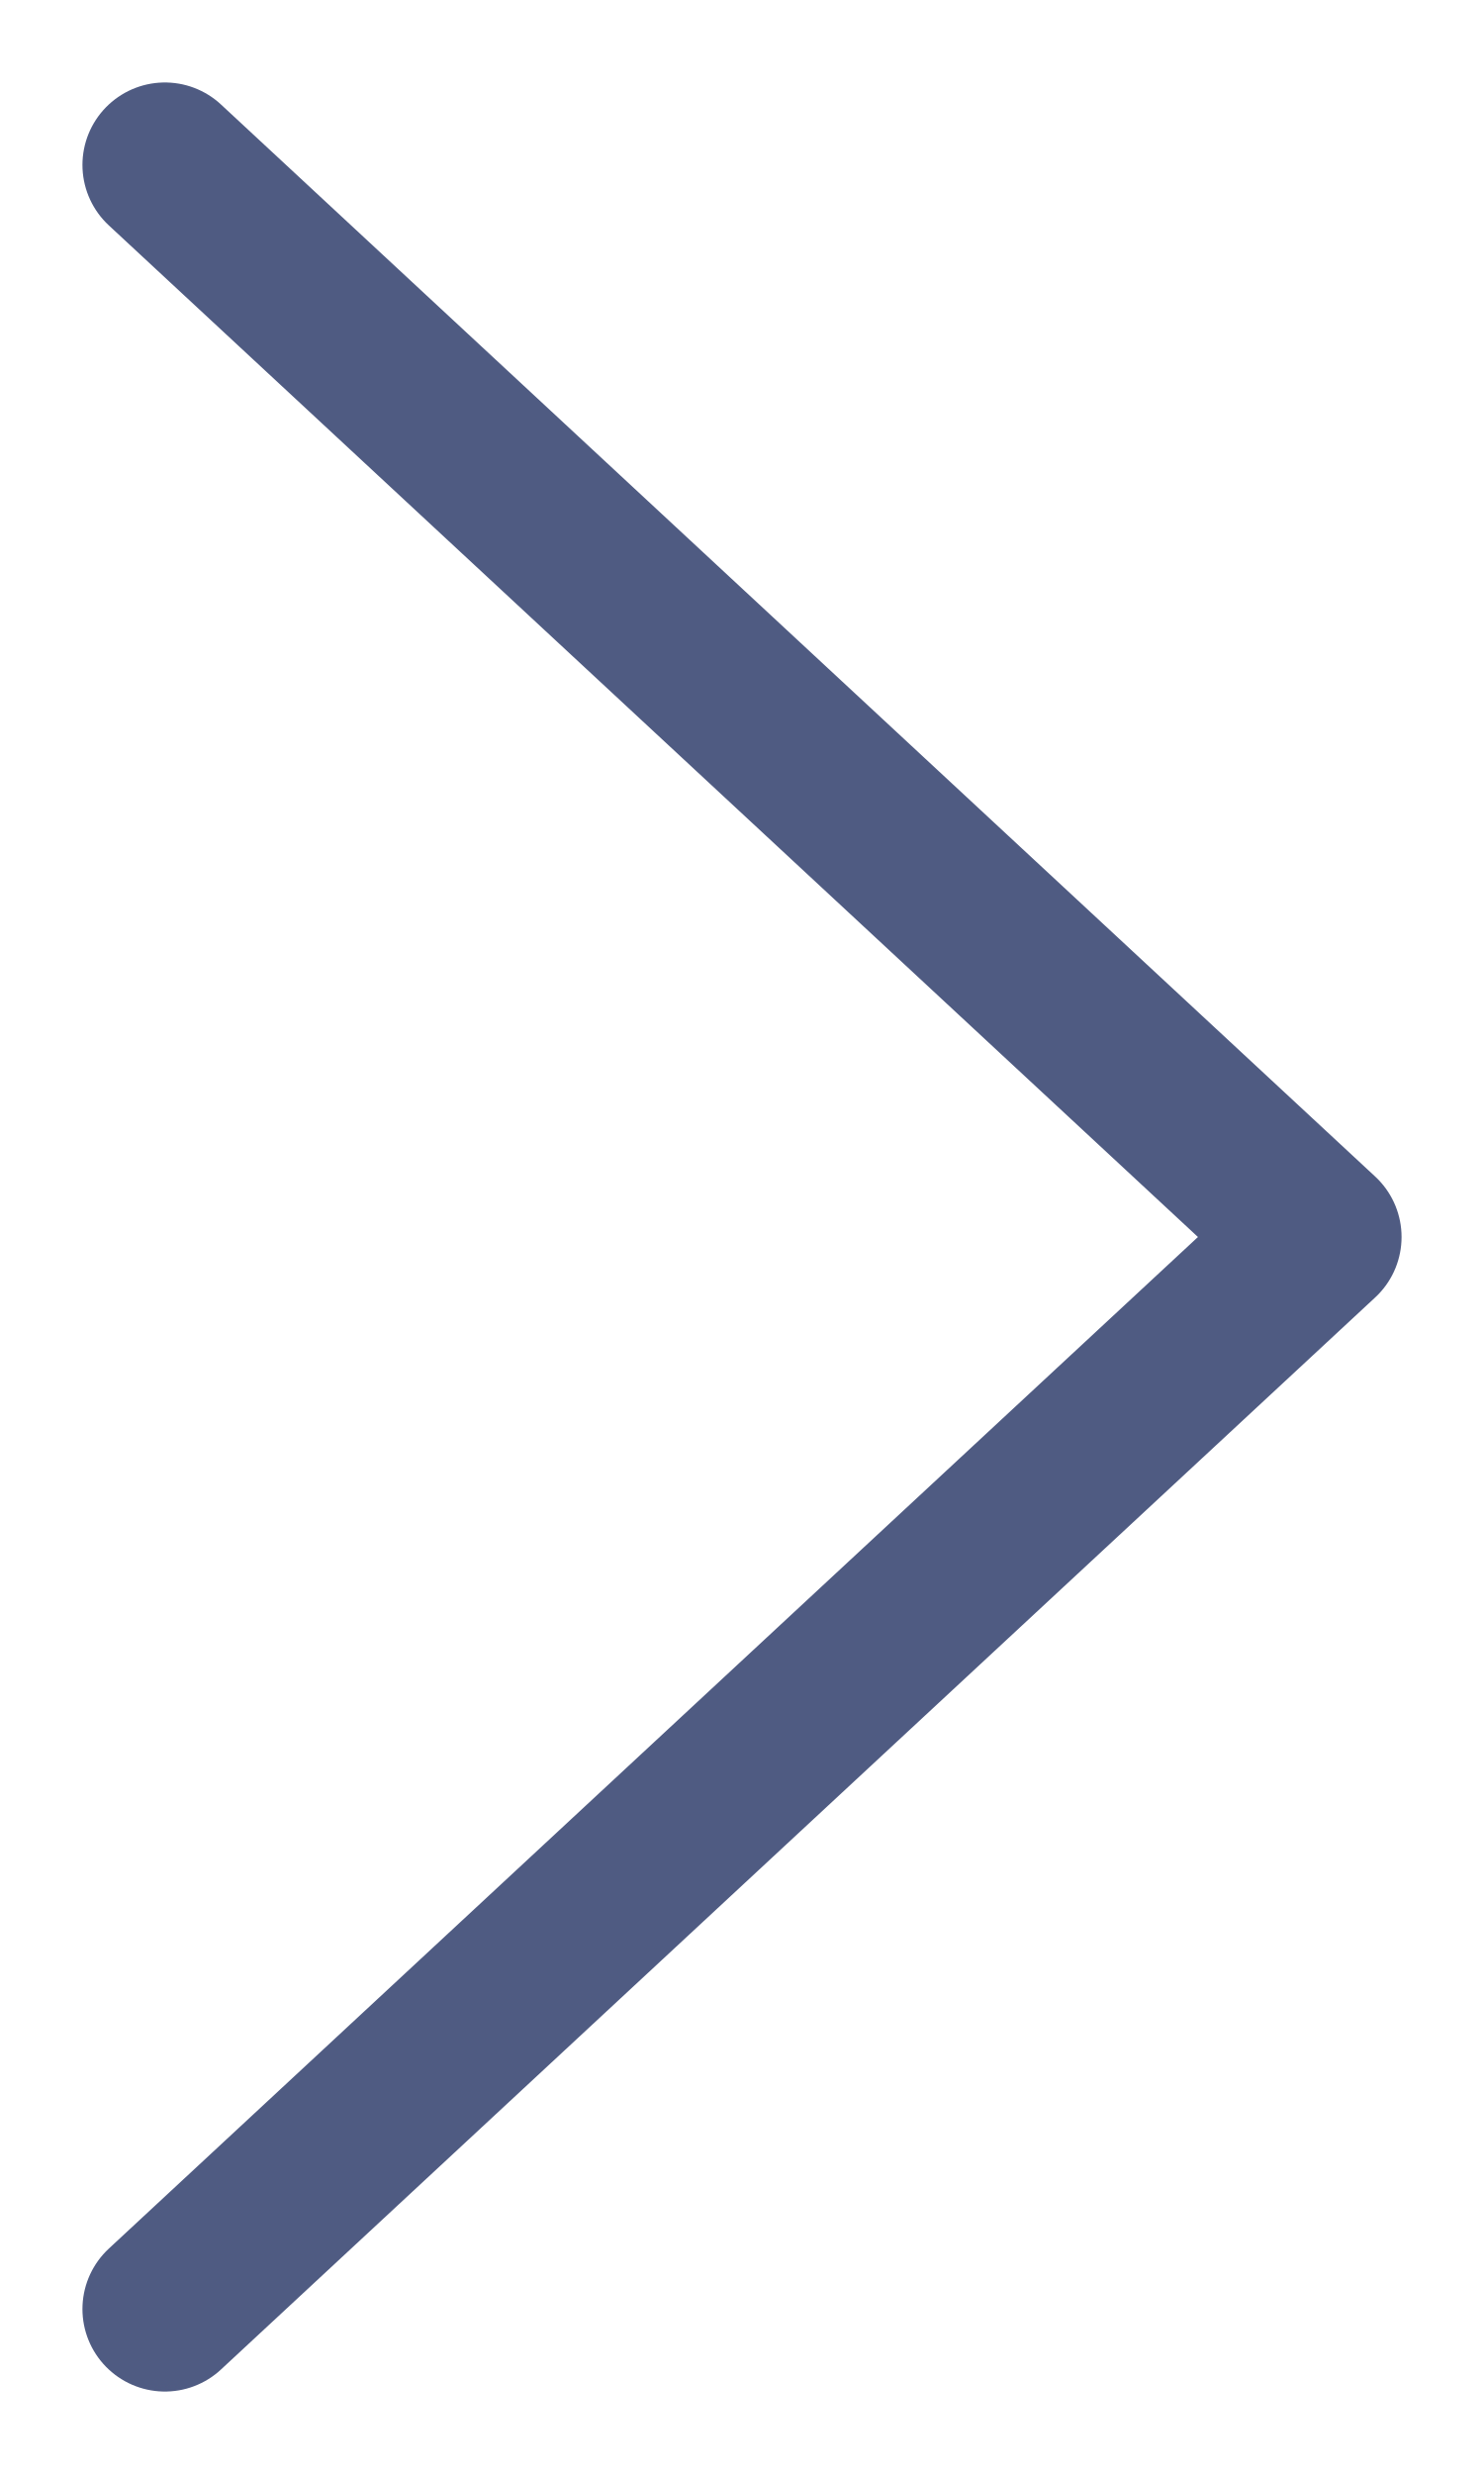
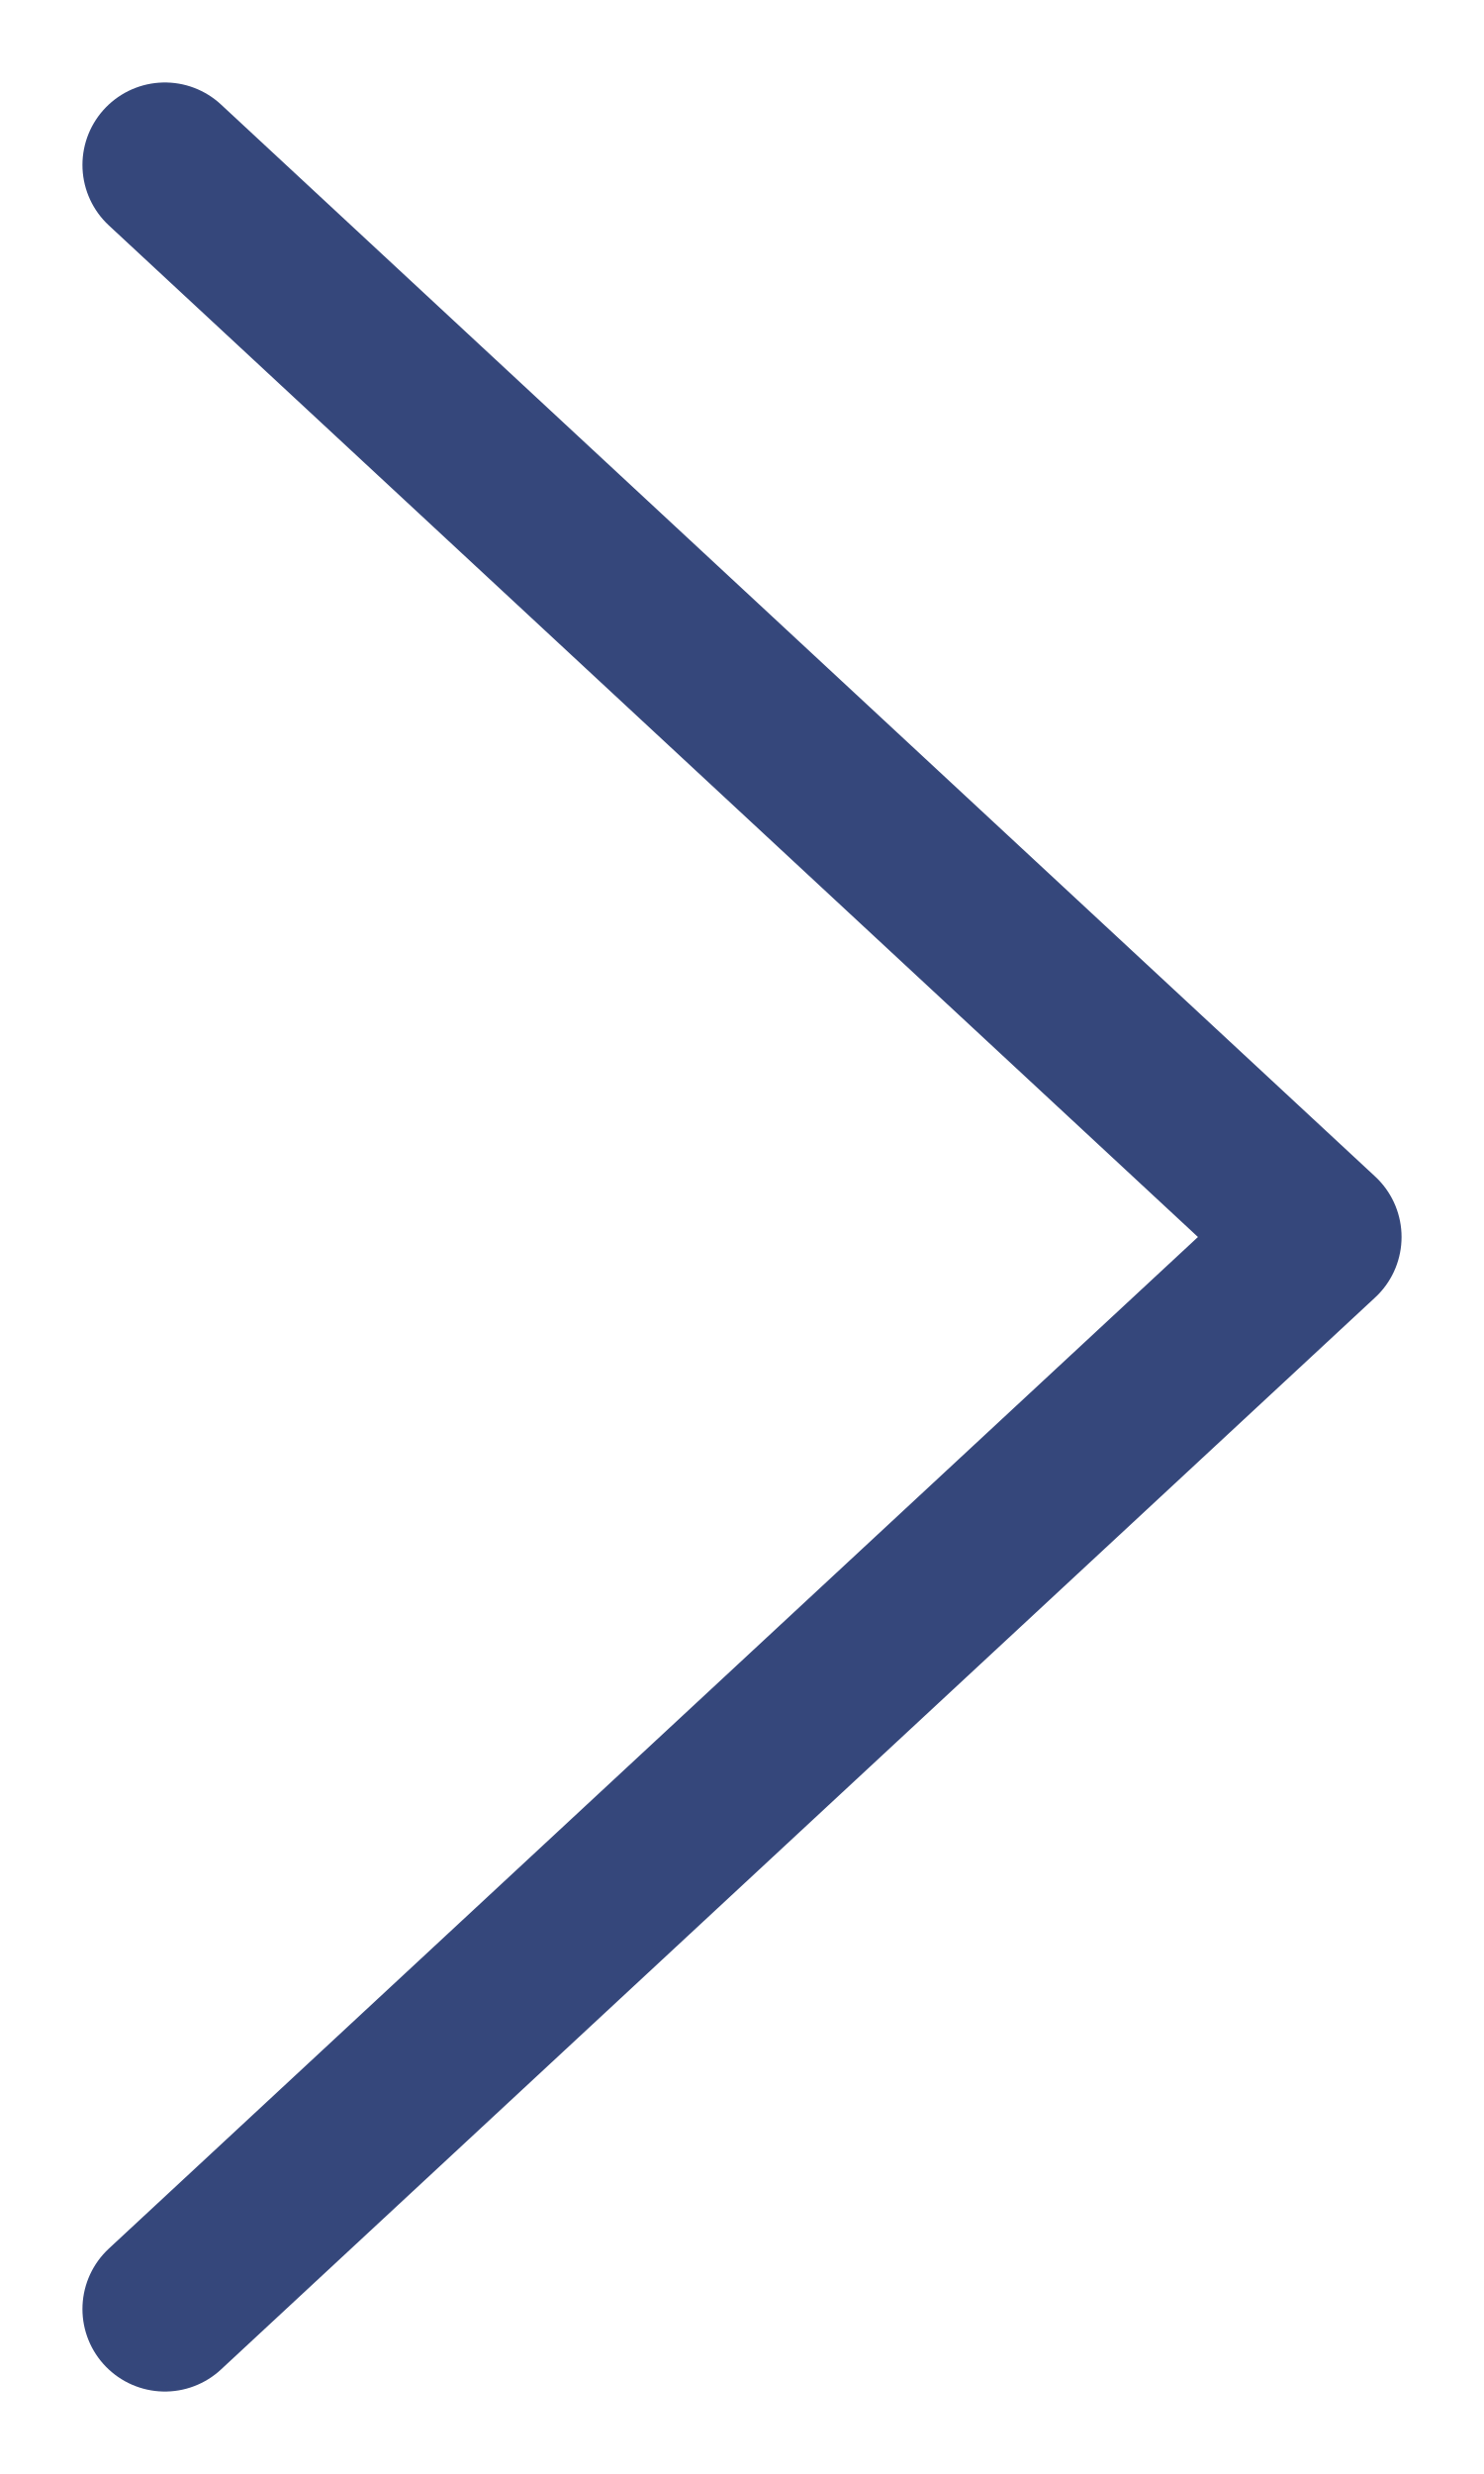
<svg xmlns="http://www.w3.org/2000/svg" width="9" height="15" viewBox="0 0 9 15" fill="none">
-   <path d="M1 1L8 7.5L1 14" stroke="#233363" stroke-opacity="0.8" stroke-linecap="round" stroke-linejoin="round" />
+   <path d="M1 1L8 7.5L1 14" stroke="#03195A" stroke-opacity="0.8" stroke-linecap="round" stroke-linejoin="round" />
</svg>
